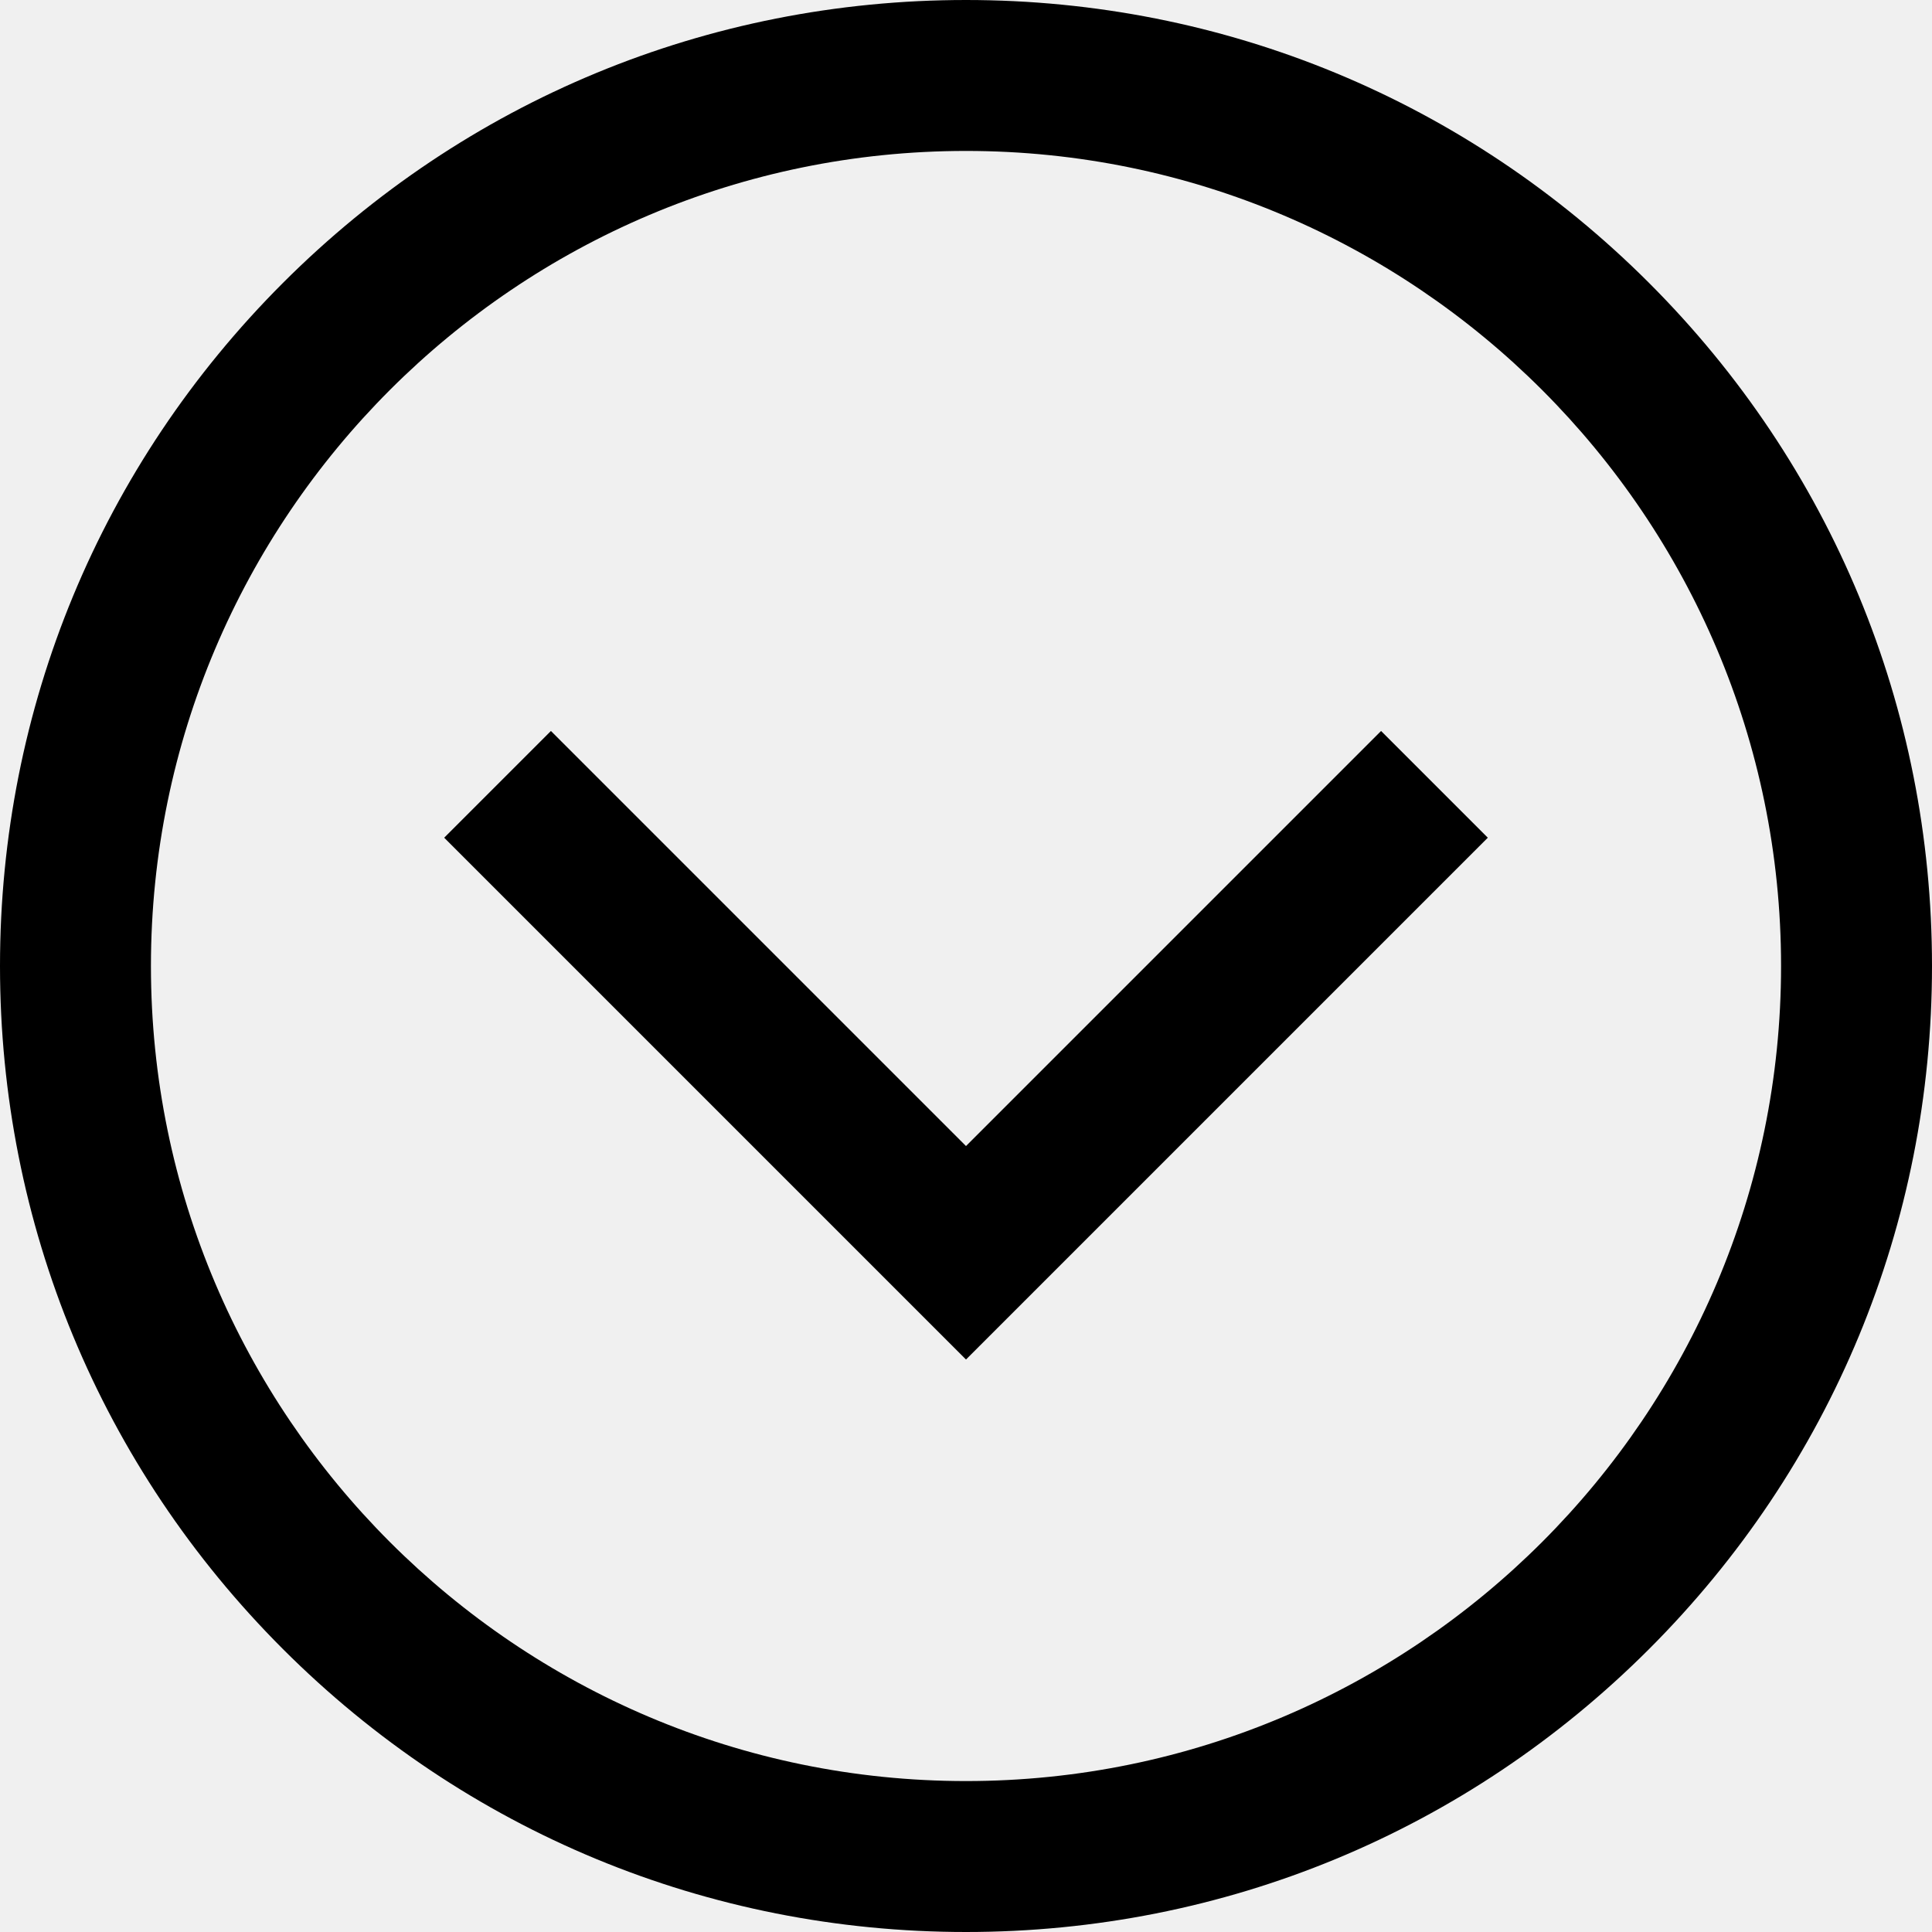
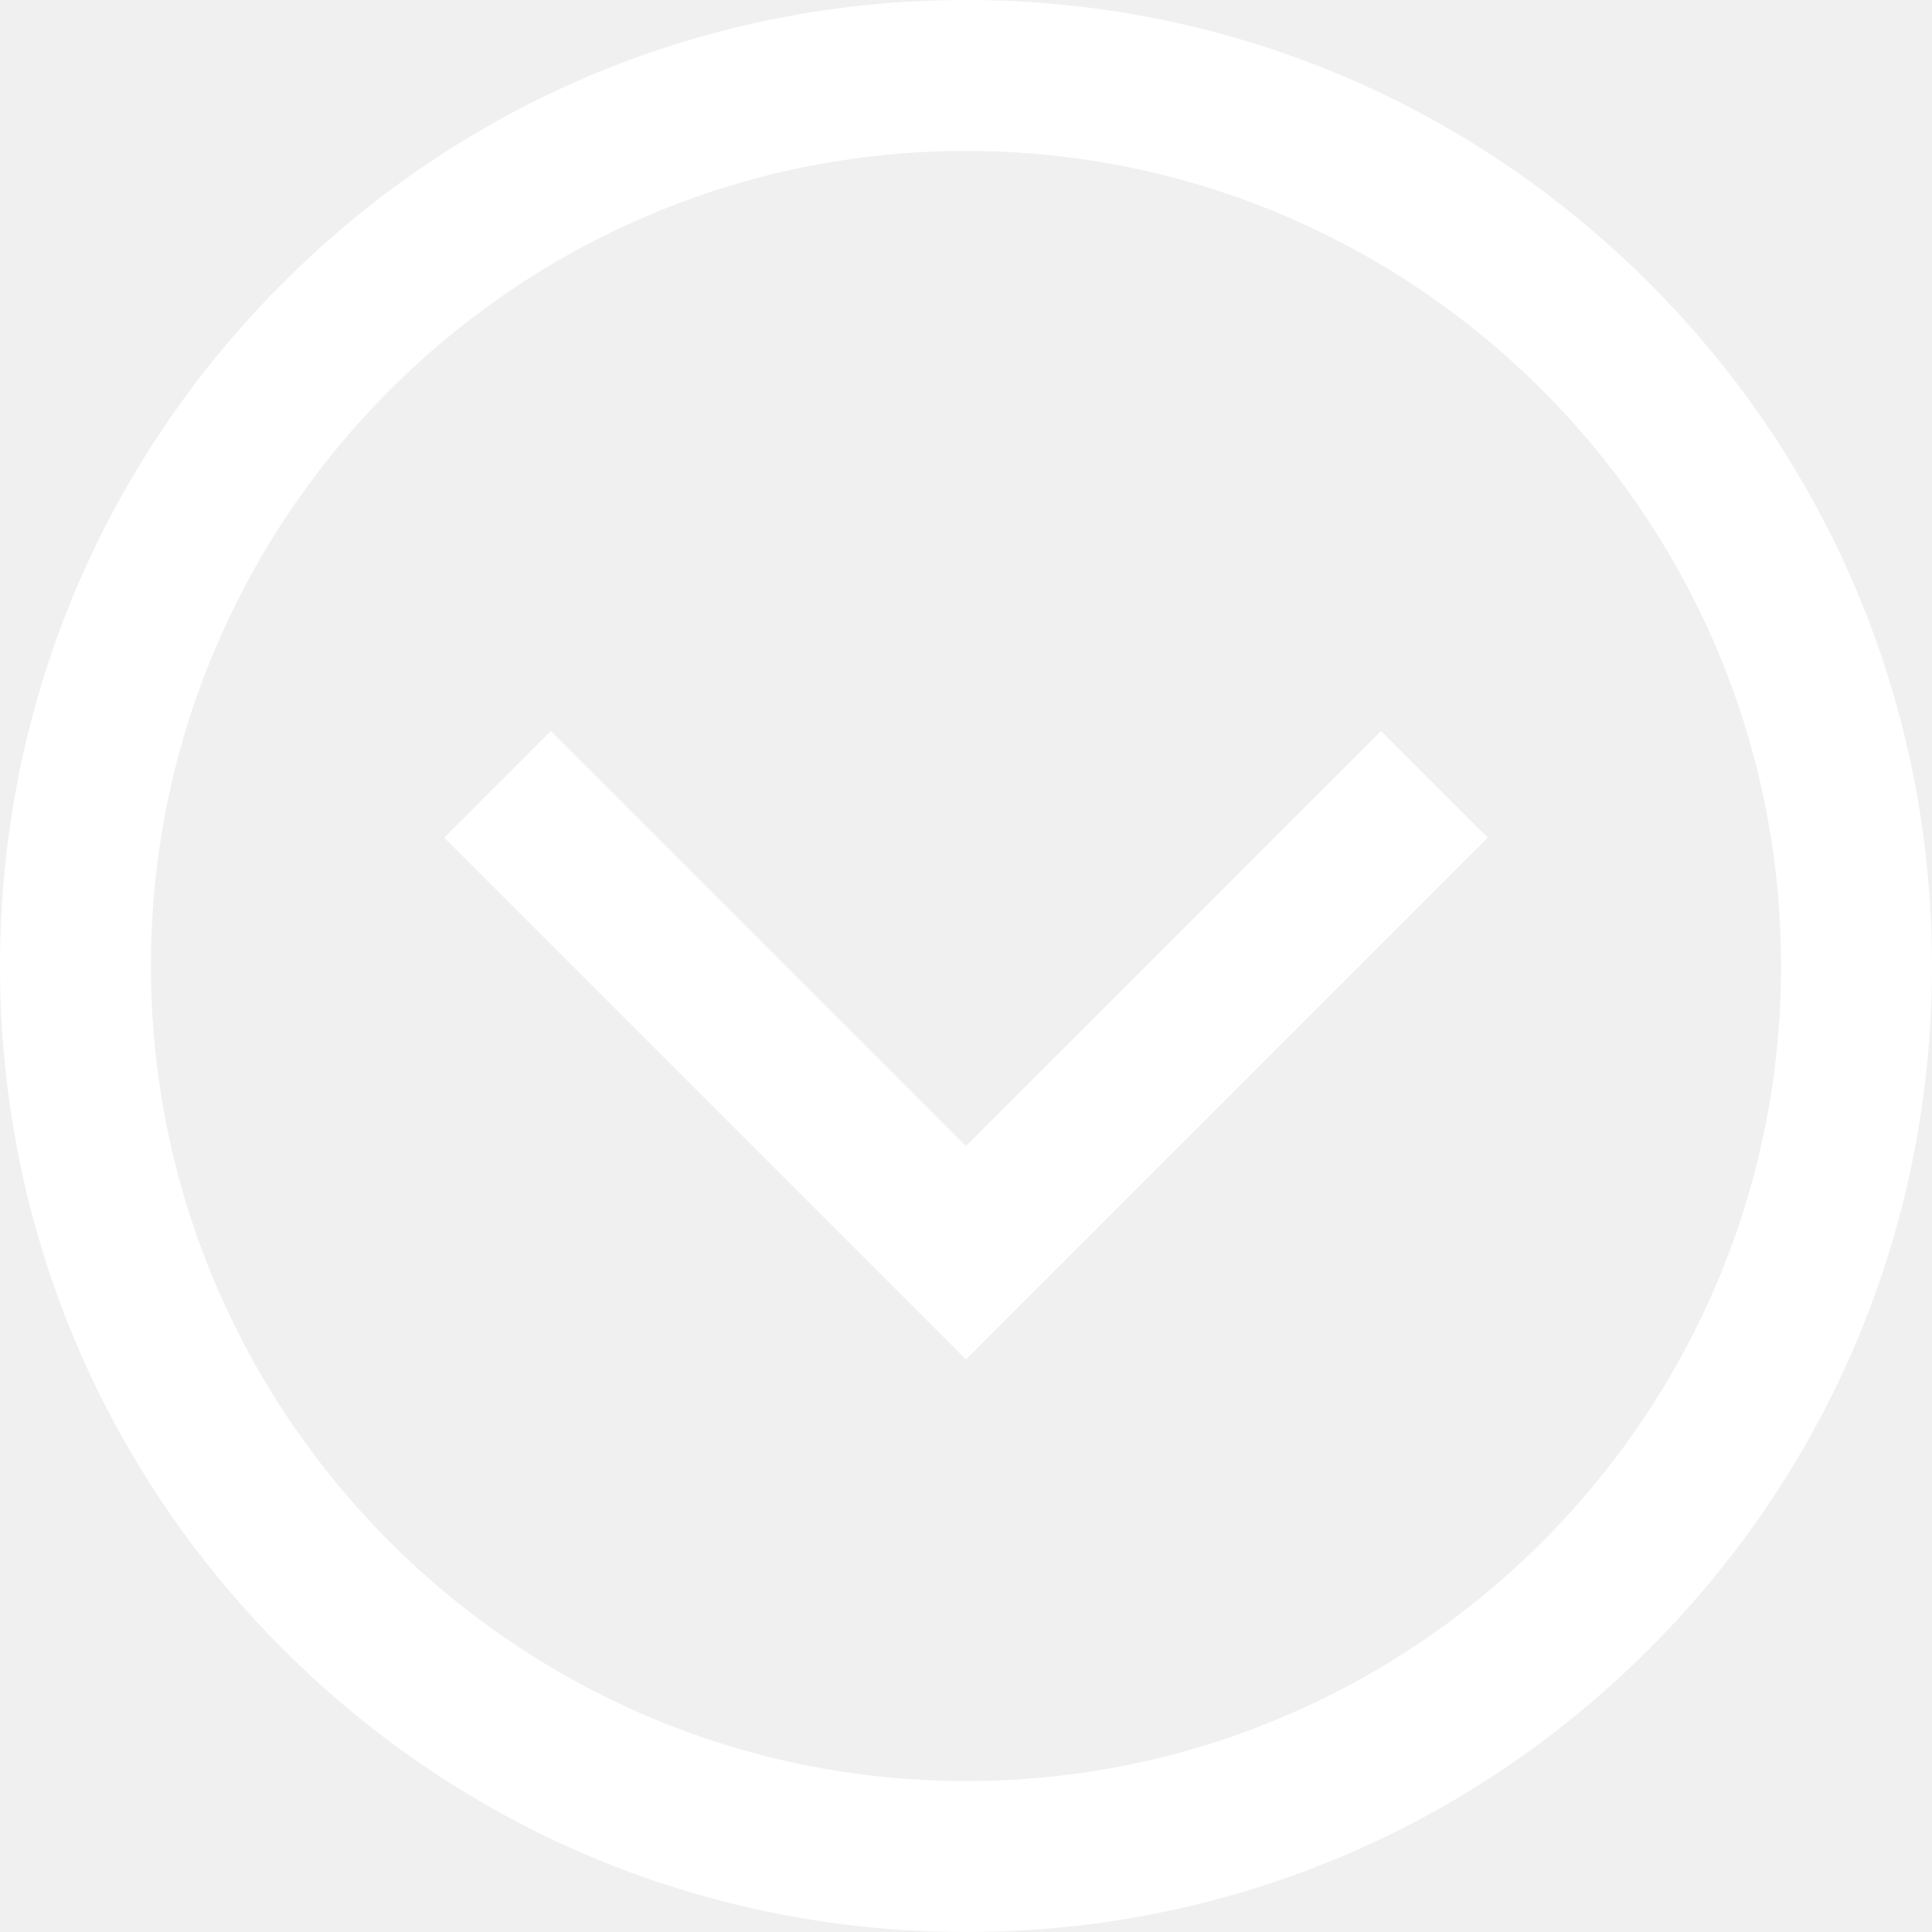
- <svg xmlns="http://www.w3.org/2000/svg" height="512pt" viewBox="0 0 512 512" width="512pt">
+ <svg xmlns="http://www.w3.org/2000/svg" height="512pt" viewBox="0 0 512 512" fill="#ffffff" width="512pt">
  <path d="M256 512c-68.379 0-132.668-26.629-181.02-74.98C26.63 388.668 0 324.379 0 256S26.629 123.332 74.98 74.98C123.332 26.63 187.621 0 256 0s132.668 26.629 181.02 74.98C485.37 123.332 512 187.621 512 256s-26.629 132.668-74.98 181.02C388.668 485.37 324.379 512 256 512zm0-472C136.898 40 40 136.898 40 256s96.898 216 216 216 216-96.898 216-216S375.102 40 256 40zm138.285 182L366 193.715l-110 110-110-110L117.715 222 256 360.285zm0 0" />
</svg>
